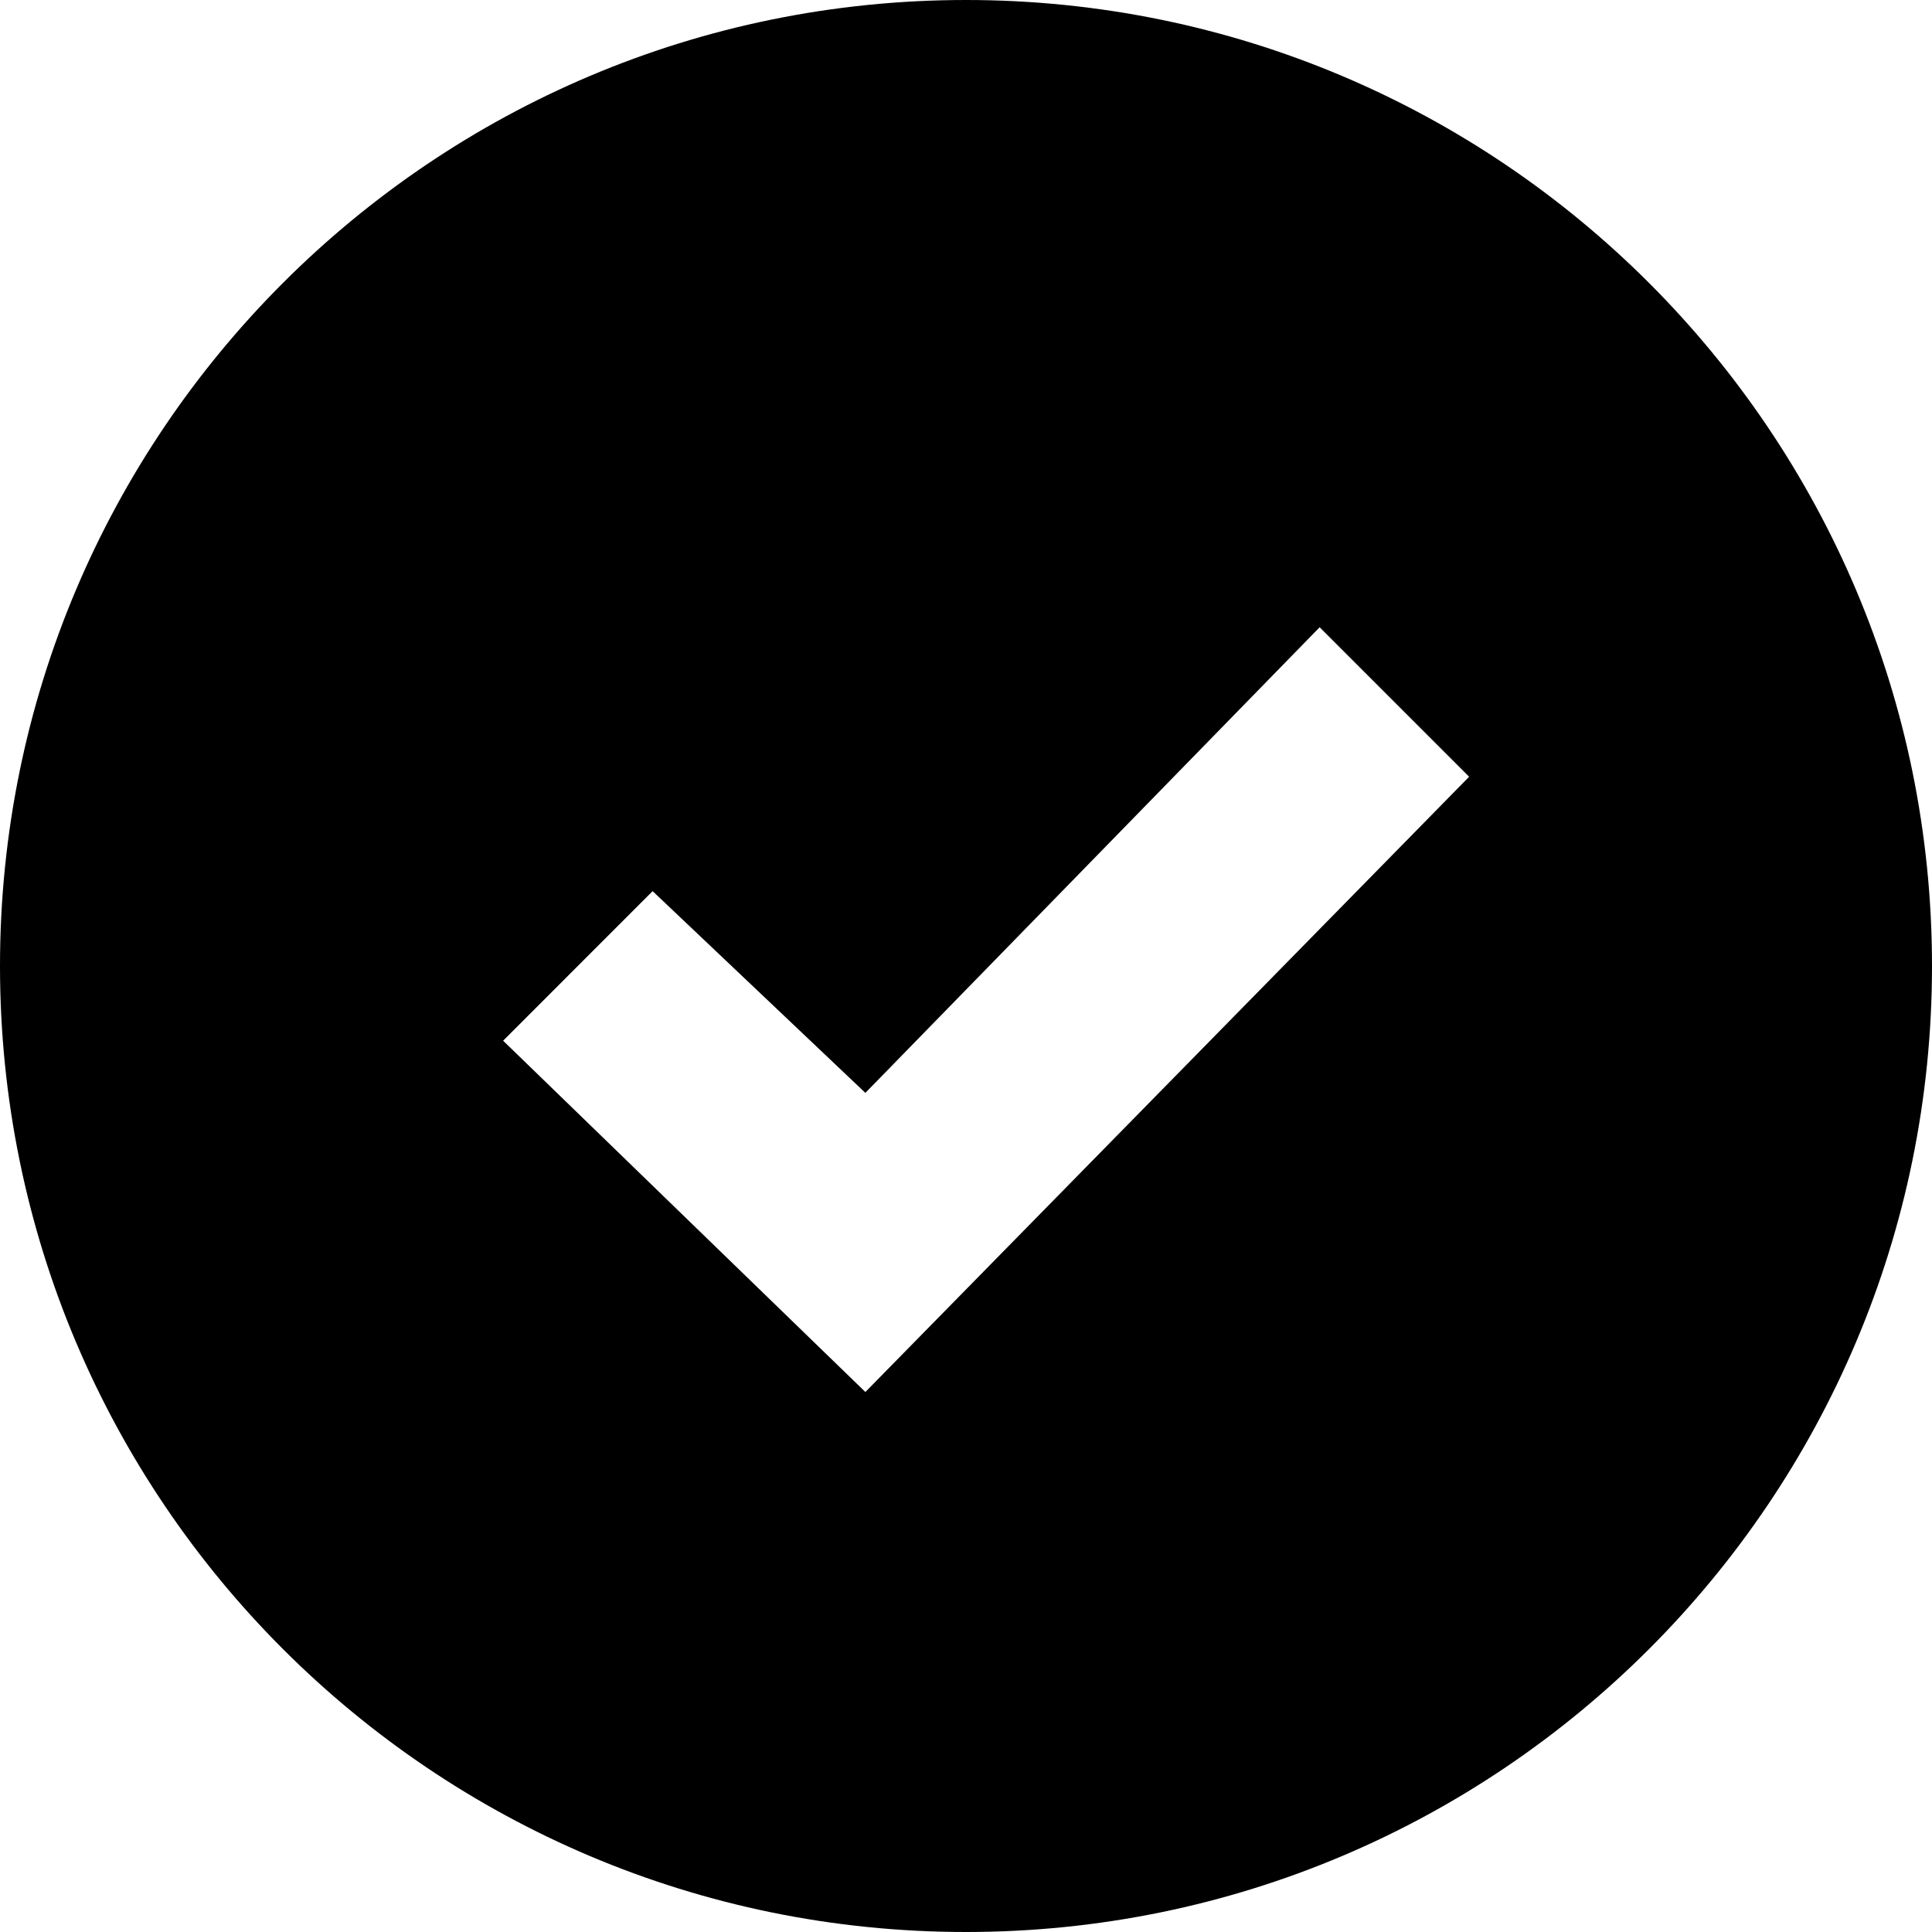
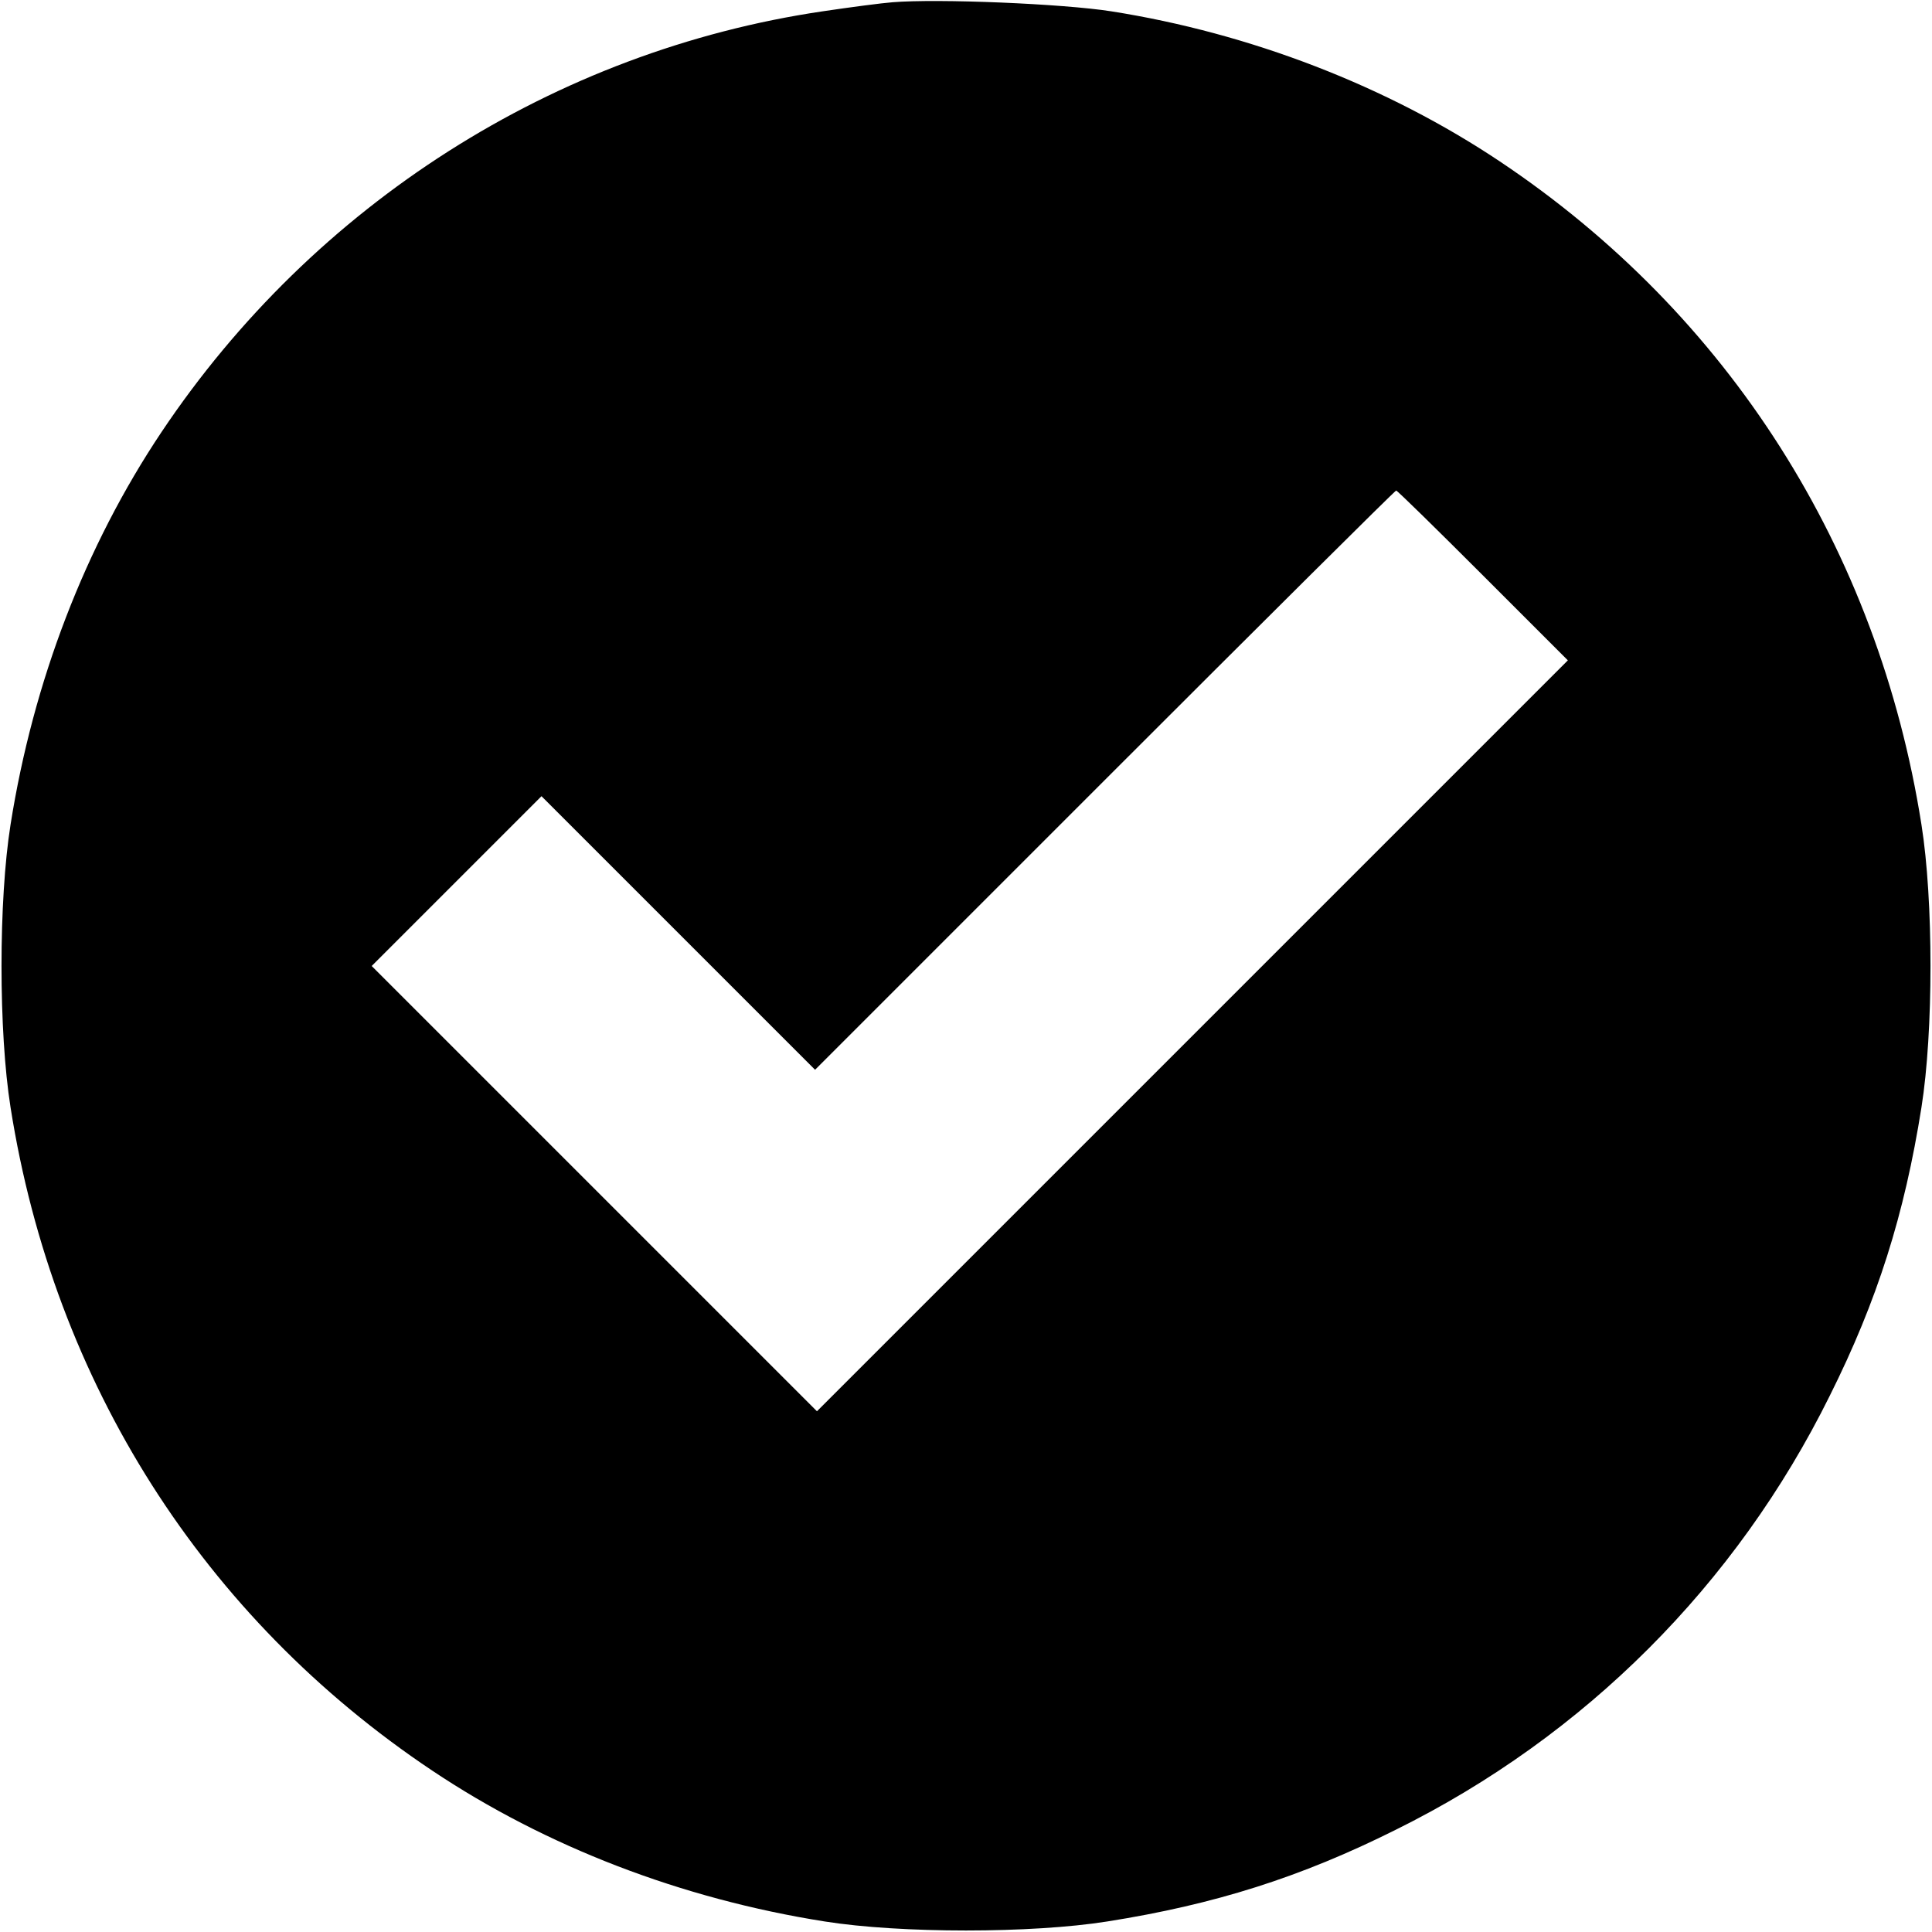
- <svg xmlns="http://www.w3.org/2000/svg" width="24" height="24" viewBox="0 0 24 24" fill="none">
-   <path d="M12 0C5.373 0 0 5.373 0 12C0 18.627 5.373 24 12 24C18.627 24 24 18.627 24 12C24 5.373 18.627 0 12 0ZM10.75 17.292L6.25 12.928L8.107 11.07L10.75 13.576L16.393 7.792L18.25 9.649L10.75 17.292Z" fill="black" />
+ <svg xmlns="http://www.w3.org/2000/svg" version="1.0" width="17" height="17" viewBox="0 0 512 512" preserveAspectRatio="xMidYMid meet">
+   <g transform="translate(0,512) scale(0.1,-0.1)" fill="#000000" stroke="none">
+     <path d="M2365 5114 c-27 -2 -111 -13 -185 -24 -710 -105 -1348 -511 -1752 -1115 -202 -302 -340 -661 -400 -1040 -32 -201 -32 -549 0 -750 115 -729 511 -1352 1117 -1757 302 -202 661 -340 1040 -400 201 -32 549 -32 750 0 284 45 512 117 764 243 501 248 902 649 1150 1150 126 252 198 480 243 764 32 201 32 549 0 750 -115 729 -511 1352 -1117 1757 -299 200 -662 340 -1030 398 -127 20 -459 34 -580 24z m1565 -1519 l225 -225 -995 -995 -995 -995 -590 590 -590 590 225 225 225 225 362 -362 363 -363 768 768 c422 422 769 767 772 767 3 0 106 -101 230 -225z" />
+   </g>
</svg>
